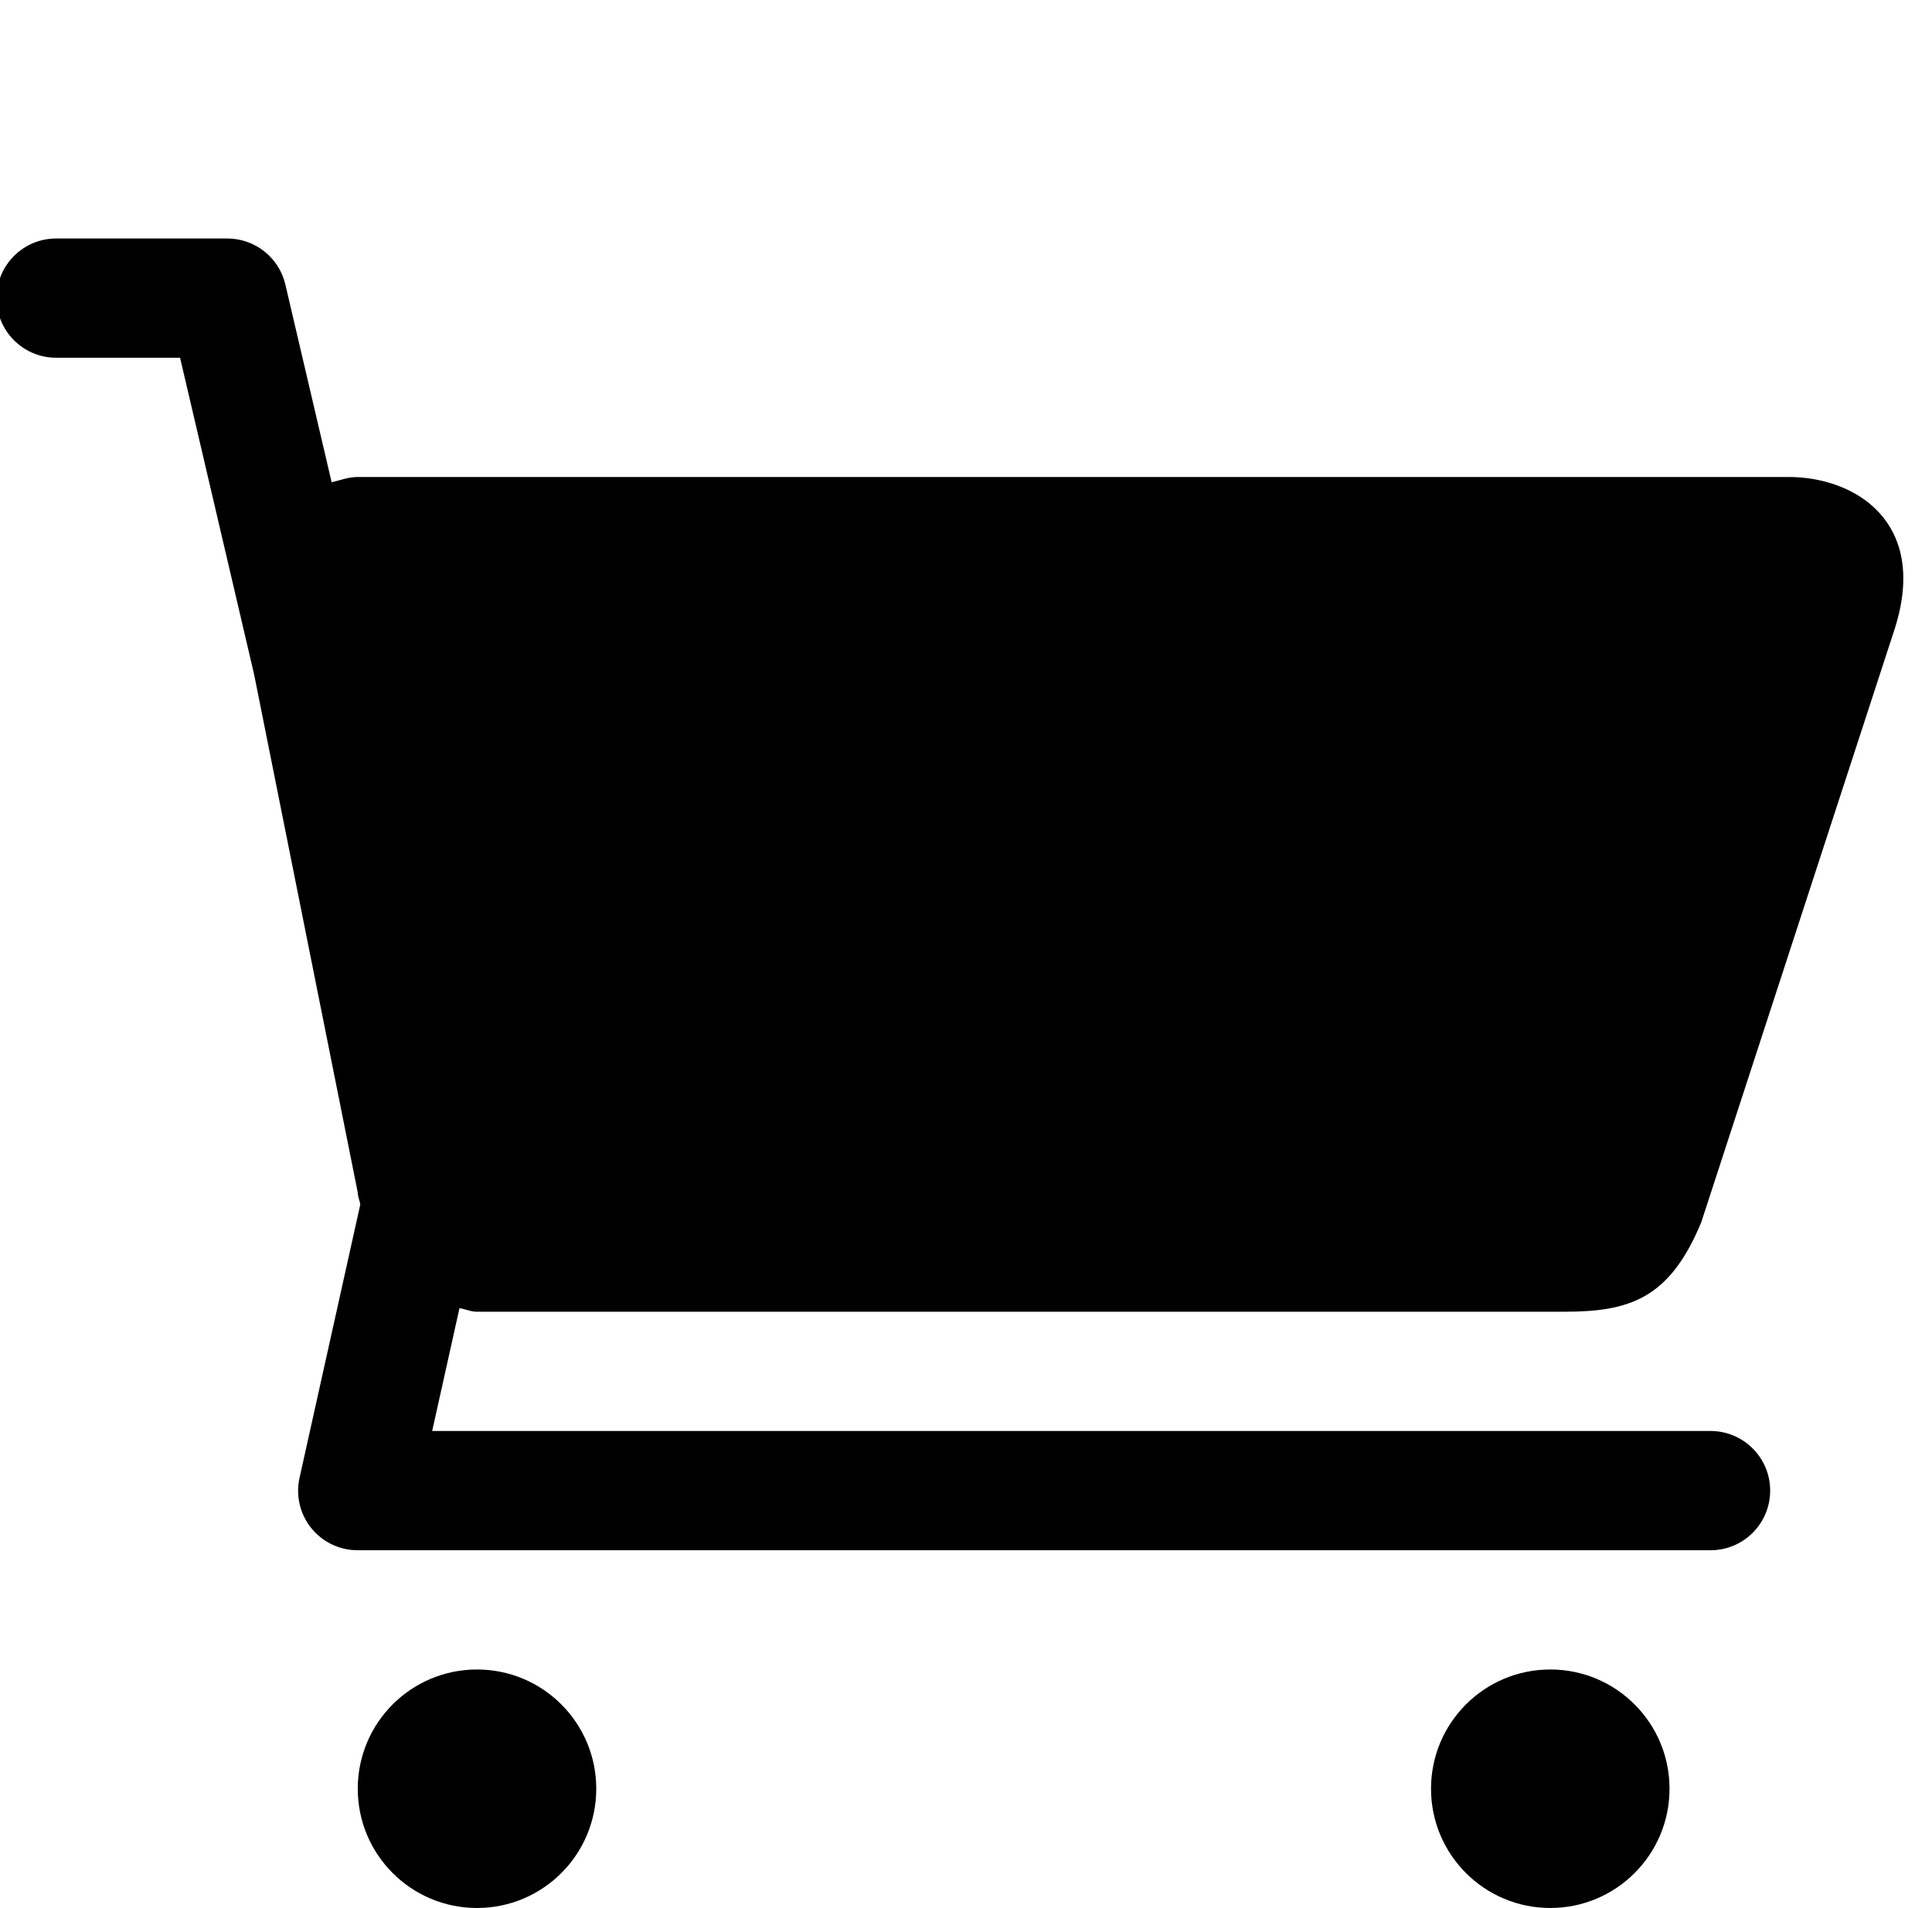
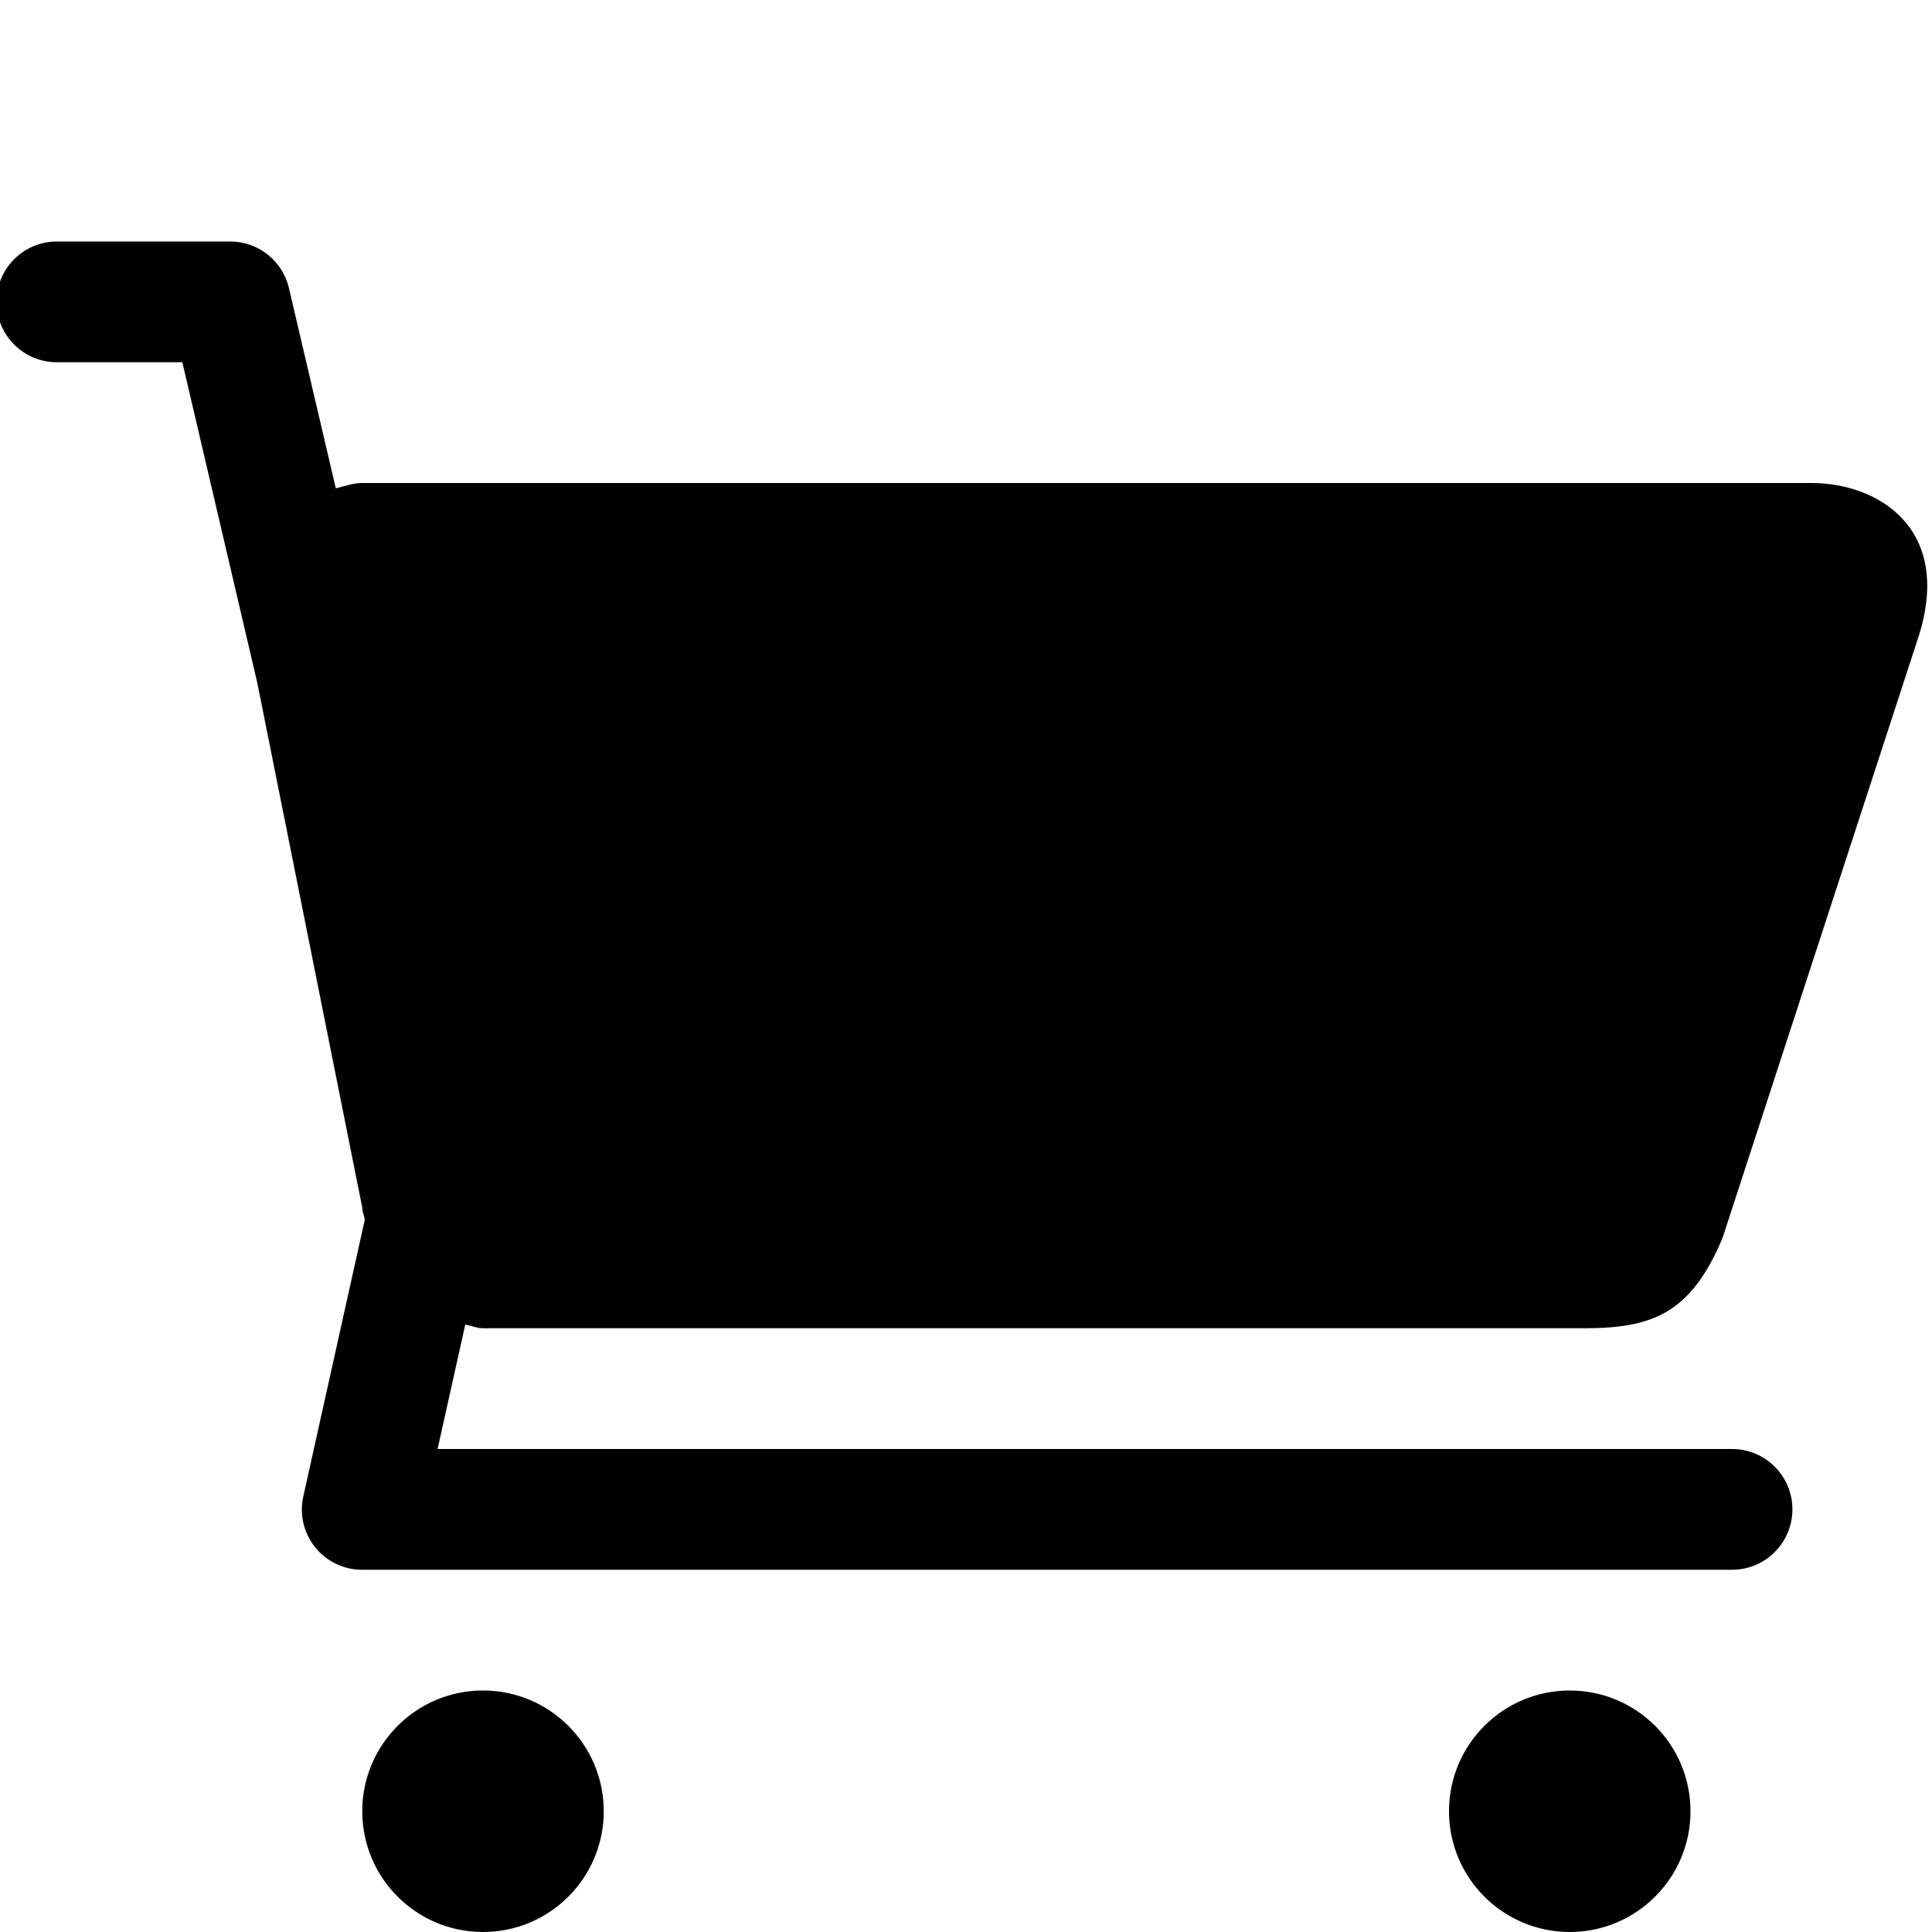
- <svg xmlns="http://www.w3.org/2000/svg" width="32.402" height="32" fill="currentColor">
+ <svg xmlns="http://www.w3.org/2000/svg" viewBox="0 0 32 32" fill="currentColor" class="iconset-icon_cart">
  <path d="M30 8H6c-.156 0-.292.054-.438.088l-.776-3.316A1 1 0 0 0 3.812 4H.942a1 1 0 0 0 0 2H3.02l1.242 5.312L6 20c0 .072.034.134.042.204l-1.018 4.58A.997.997 0 0 0 6 26h22.688a1 1 0 0 0 0-2H7.248l.458-2.06c.1.016.19.06.294.06h18.23c1.104 0 1.77-.218 2.302-1.5l3.248-9.964C32.344 8.75 31.106 8 30 8zM6 30a2 2 1080 1 0 4 0 2 2 1080 1 0-4 0zm18 0a2 2 1080 1 0 4 0 2 2 1080 1 0-4 0z" />
</svg>
